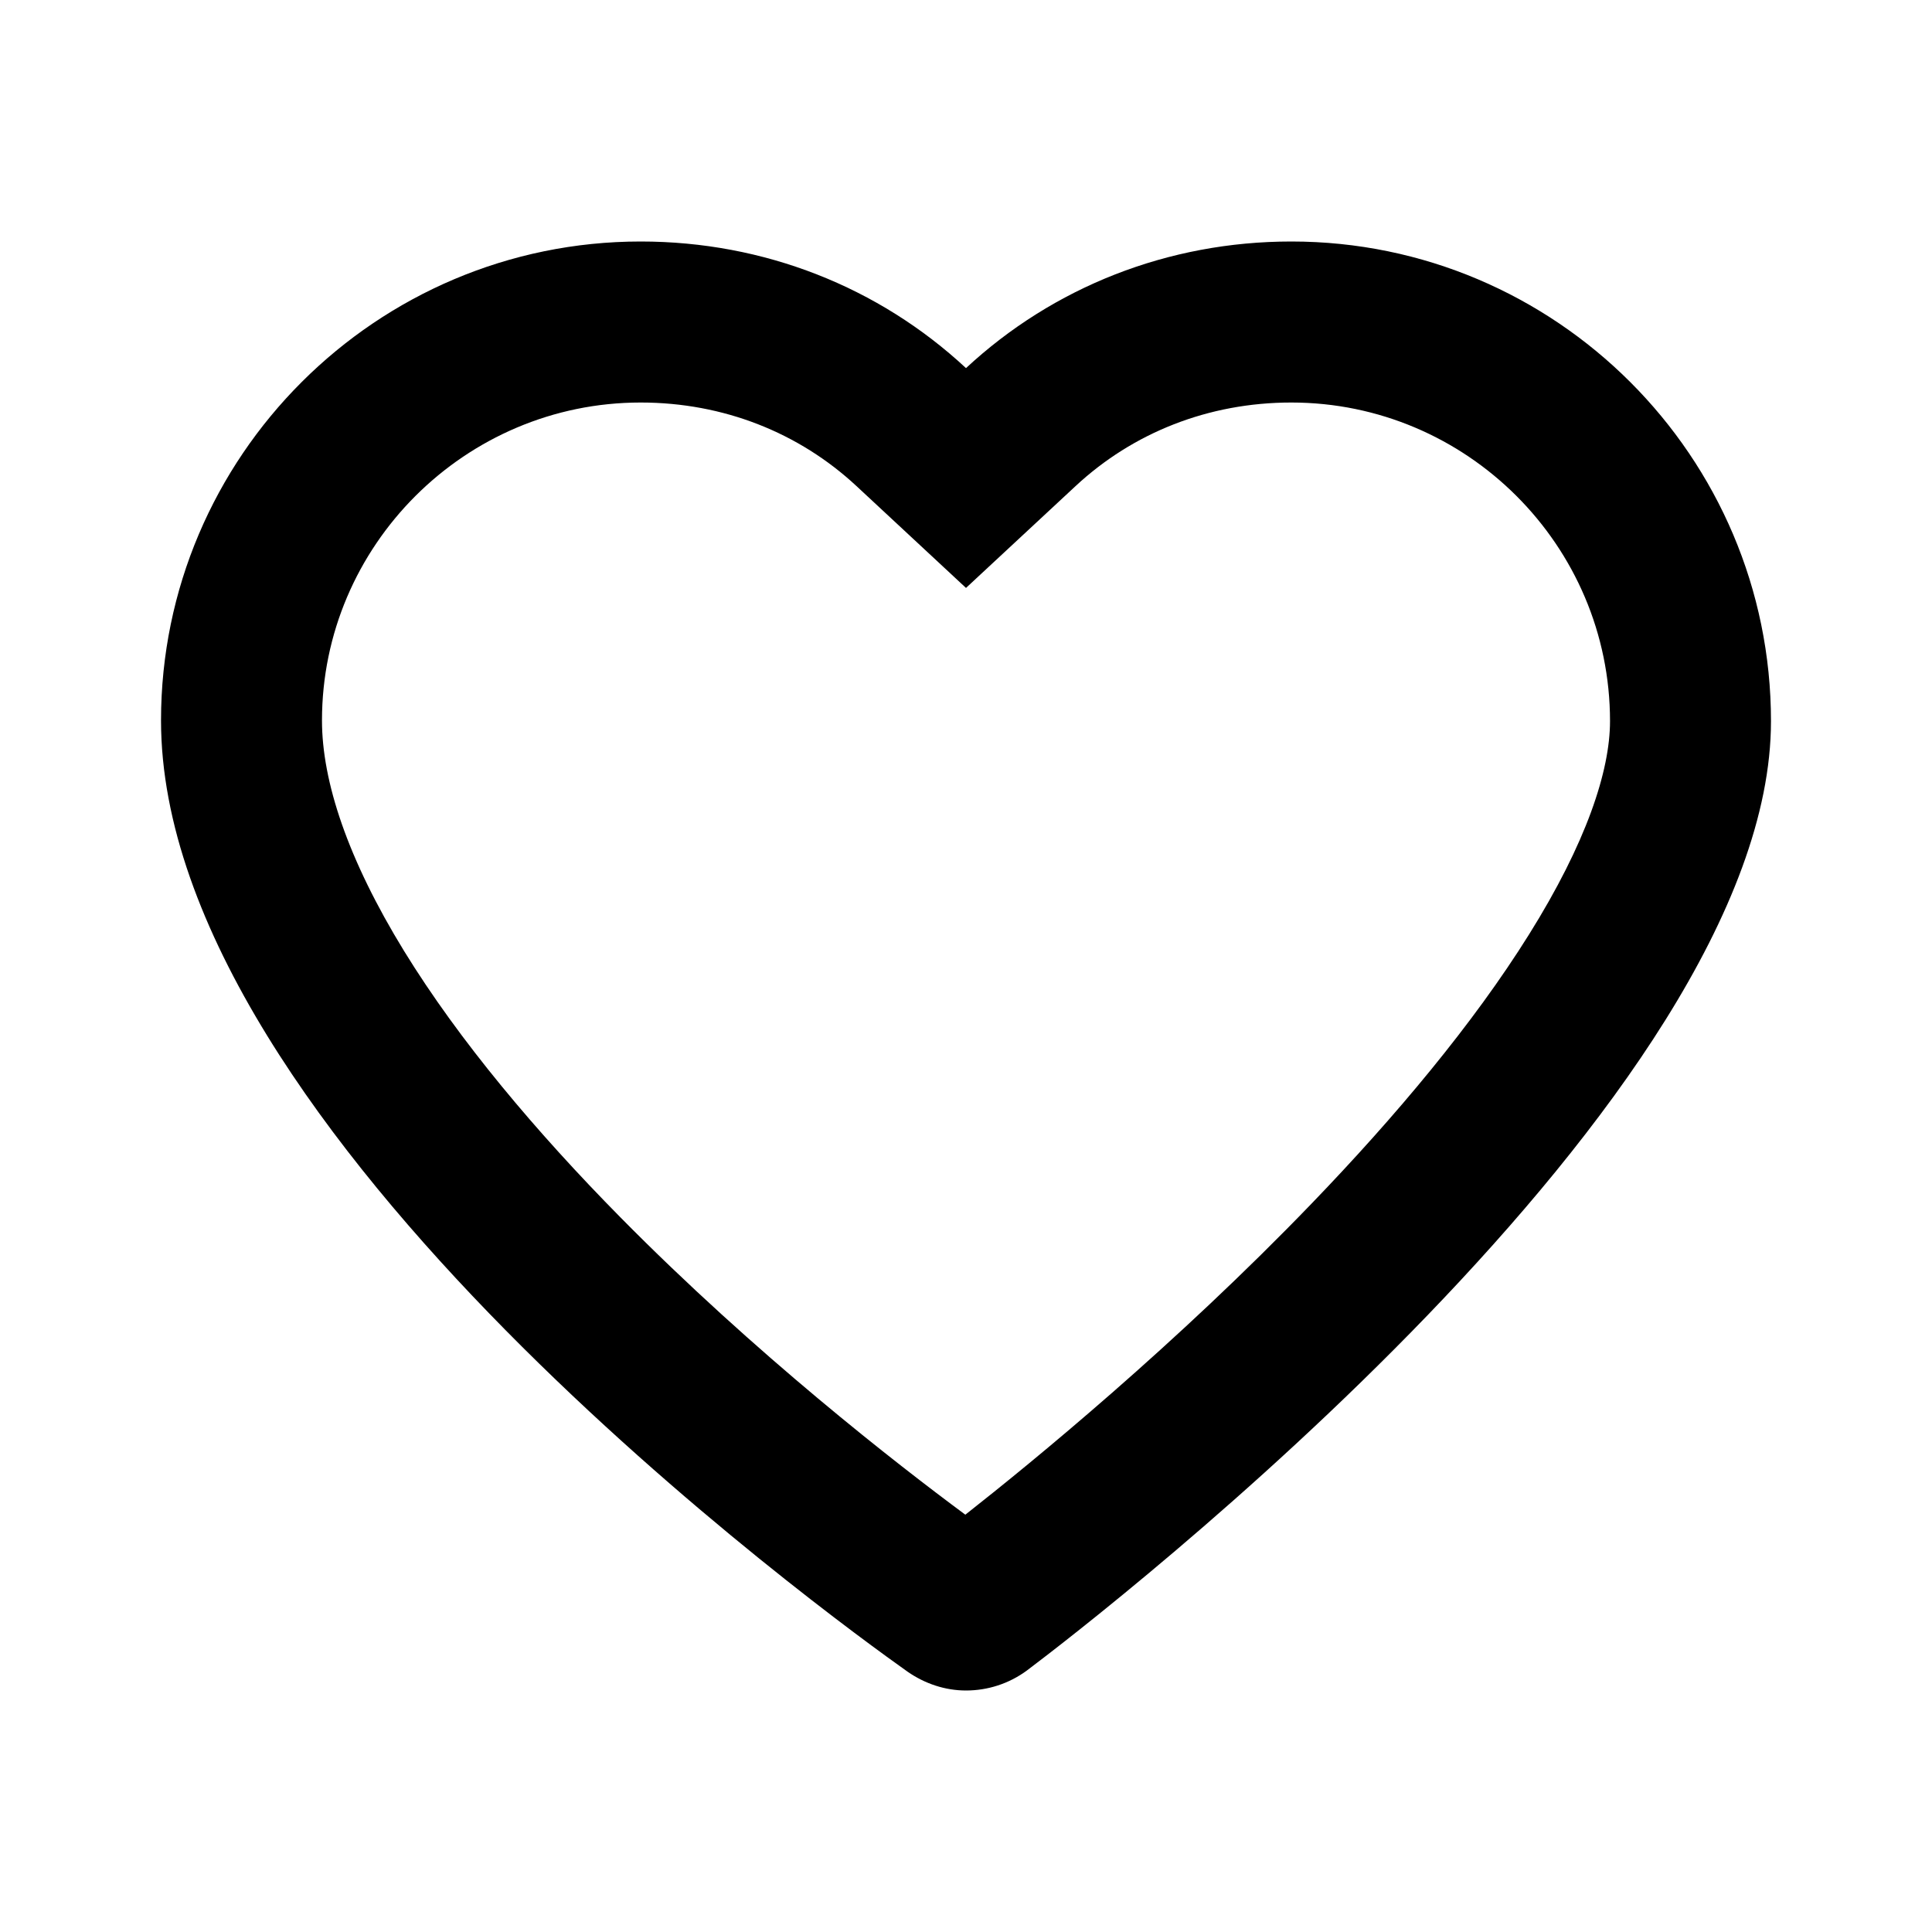
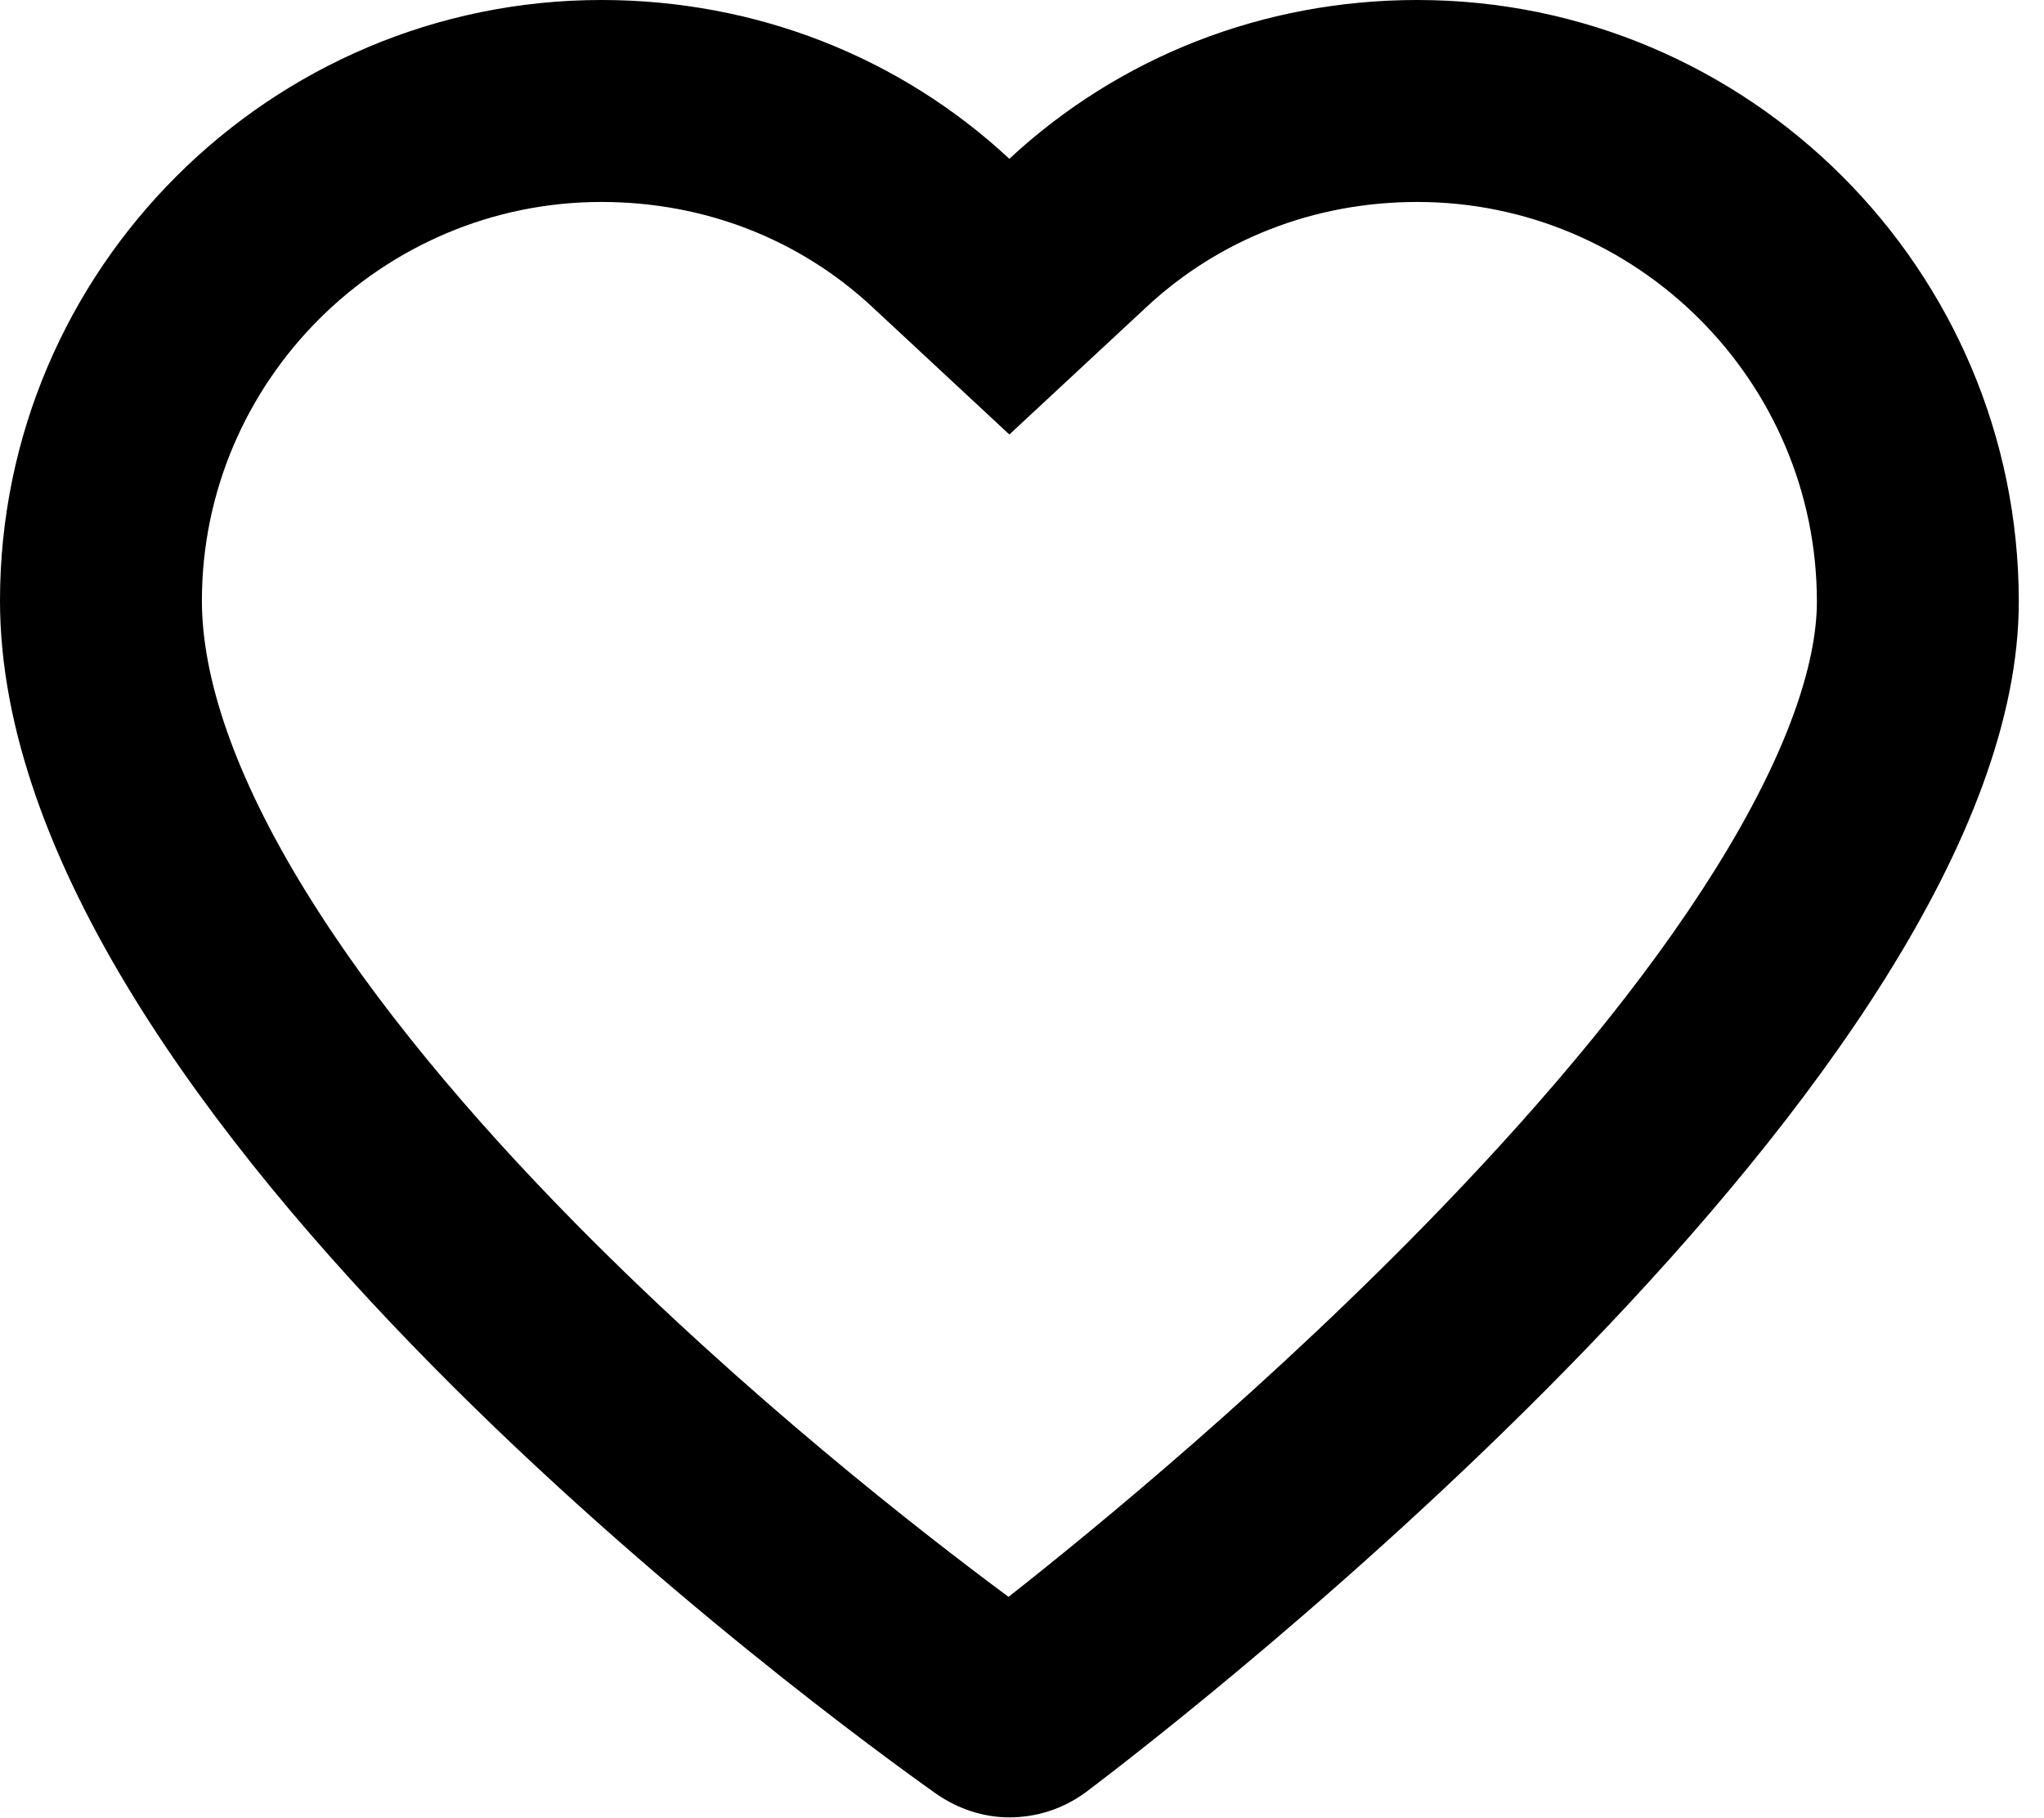
- <svg xmlns="http://www.w3.org/2000/svg" width="32" height="32" viewBox="0 0 32 32" fill="none">
-   <path fill-rule="evenodd" clip-rule="evenodd" d="M16 9.738L14.185 8.05C13.238 7.17 11.988 6.667 10.611 6.667C7.703 6.667 5.333 9.038 5.333 11.933C5.333 12.945 5.76 14.232 6.693 15.752C7.61 17.244 8.887 18.755 10.274 20.161C12.508 22.426 14.856 24.249 15.989 25.088C17.122 24.198 19.481 22.264 21.727 19.932C23.119 18.487 24.403 16.955 25.324 15.48C26.276 13.958 26.667 12.768 26.667 11.944C26.667 9.036 24.295 6.667 21.389 6.667C20.012 6.667 18.762 7.17 17.816 8.05L16 9.738ZM15.033 27.689C13.767 26.791 2.667 18.757 2.667 11.933C2.667 7.562 6.233 4 10.611 4C12.656 4 14.556 4.755 16 6.097C17.445 4.755 19.345 4 21.389 4C25.767 4 29.333 7.562 29.333 11.944C29.333 18.169 18.278 26.713 17.011 27.667C16.711 27.889 16.356 28 16 28C15.656 28 15.322 27.889 15.033 27.689Z" fill="black" />
+ <svg xmlns="http://www.w3.org/2000/svg" width="27" height="24" viewBox="0 0 27 24" fill="none">
+   <path fill-rule="evenodd" clip-rule="evenodd" d="M13.333 5.738L11.518 4.05C10.571 3.17 9.321 2.667 7.944 2.667C5.036 2.667 2.667 5.038 2.667 7.933C2.667 8.945 3.093 10.232 4.027 11.752C4.943 13.244 6.22 14.755 7.607 16.161C9.842 18.426 12.189 20.249 13.322 21.088C14.455 20.198 16.814 18.264 19.06 15.932C20.452 14.487 21.737 12.955 22.658 11.48C23.609 9.958 24 8.768 24 7.945C24 5.036 21.628 2.667 18.722 2.667C17.346 2.667 16.096 3.17 15.149 4.05L13.333 5.738ZM12.367 23.689C11.1 22.791 0 14.757 0 7.933C0 3.562 3.567 0 7.944 0C9.989 0 11.889 0.755 13.333 2.097C14.778 0.755 16.678 0 18.722 0C23.1 0 26.667 3.562 26.667 7.945C26.667 14.169 15.611 22.713 14.344 23.667C14.044 23.889 13.689 24 13.333 24C12.989 24 12.656 23.889 12.367 23.689Z" fill="black" />
</svg>
